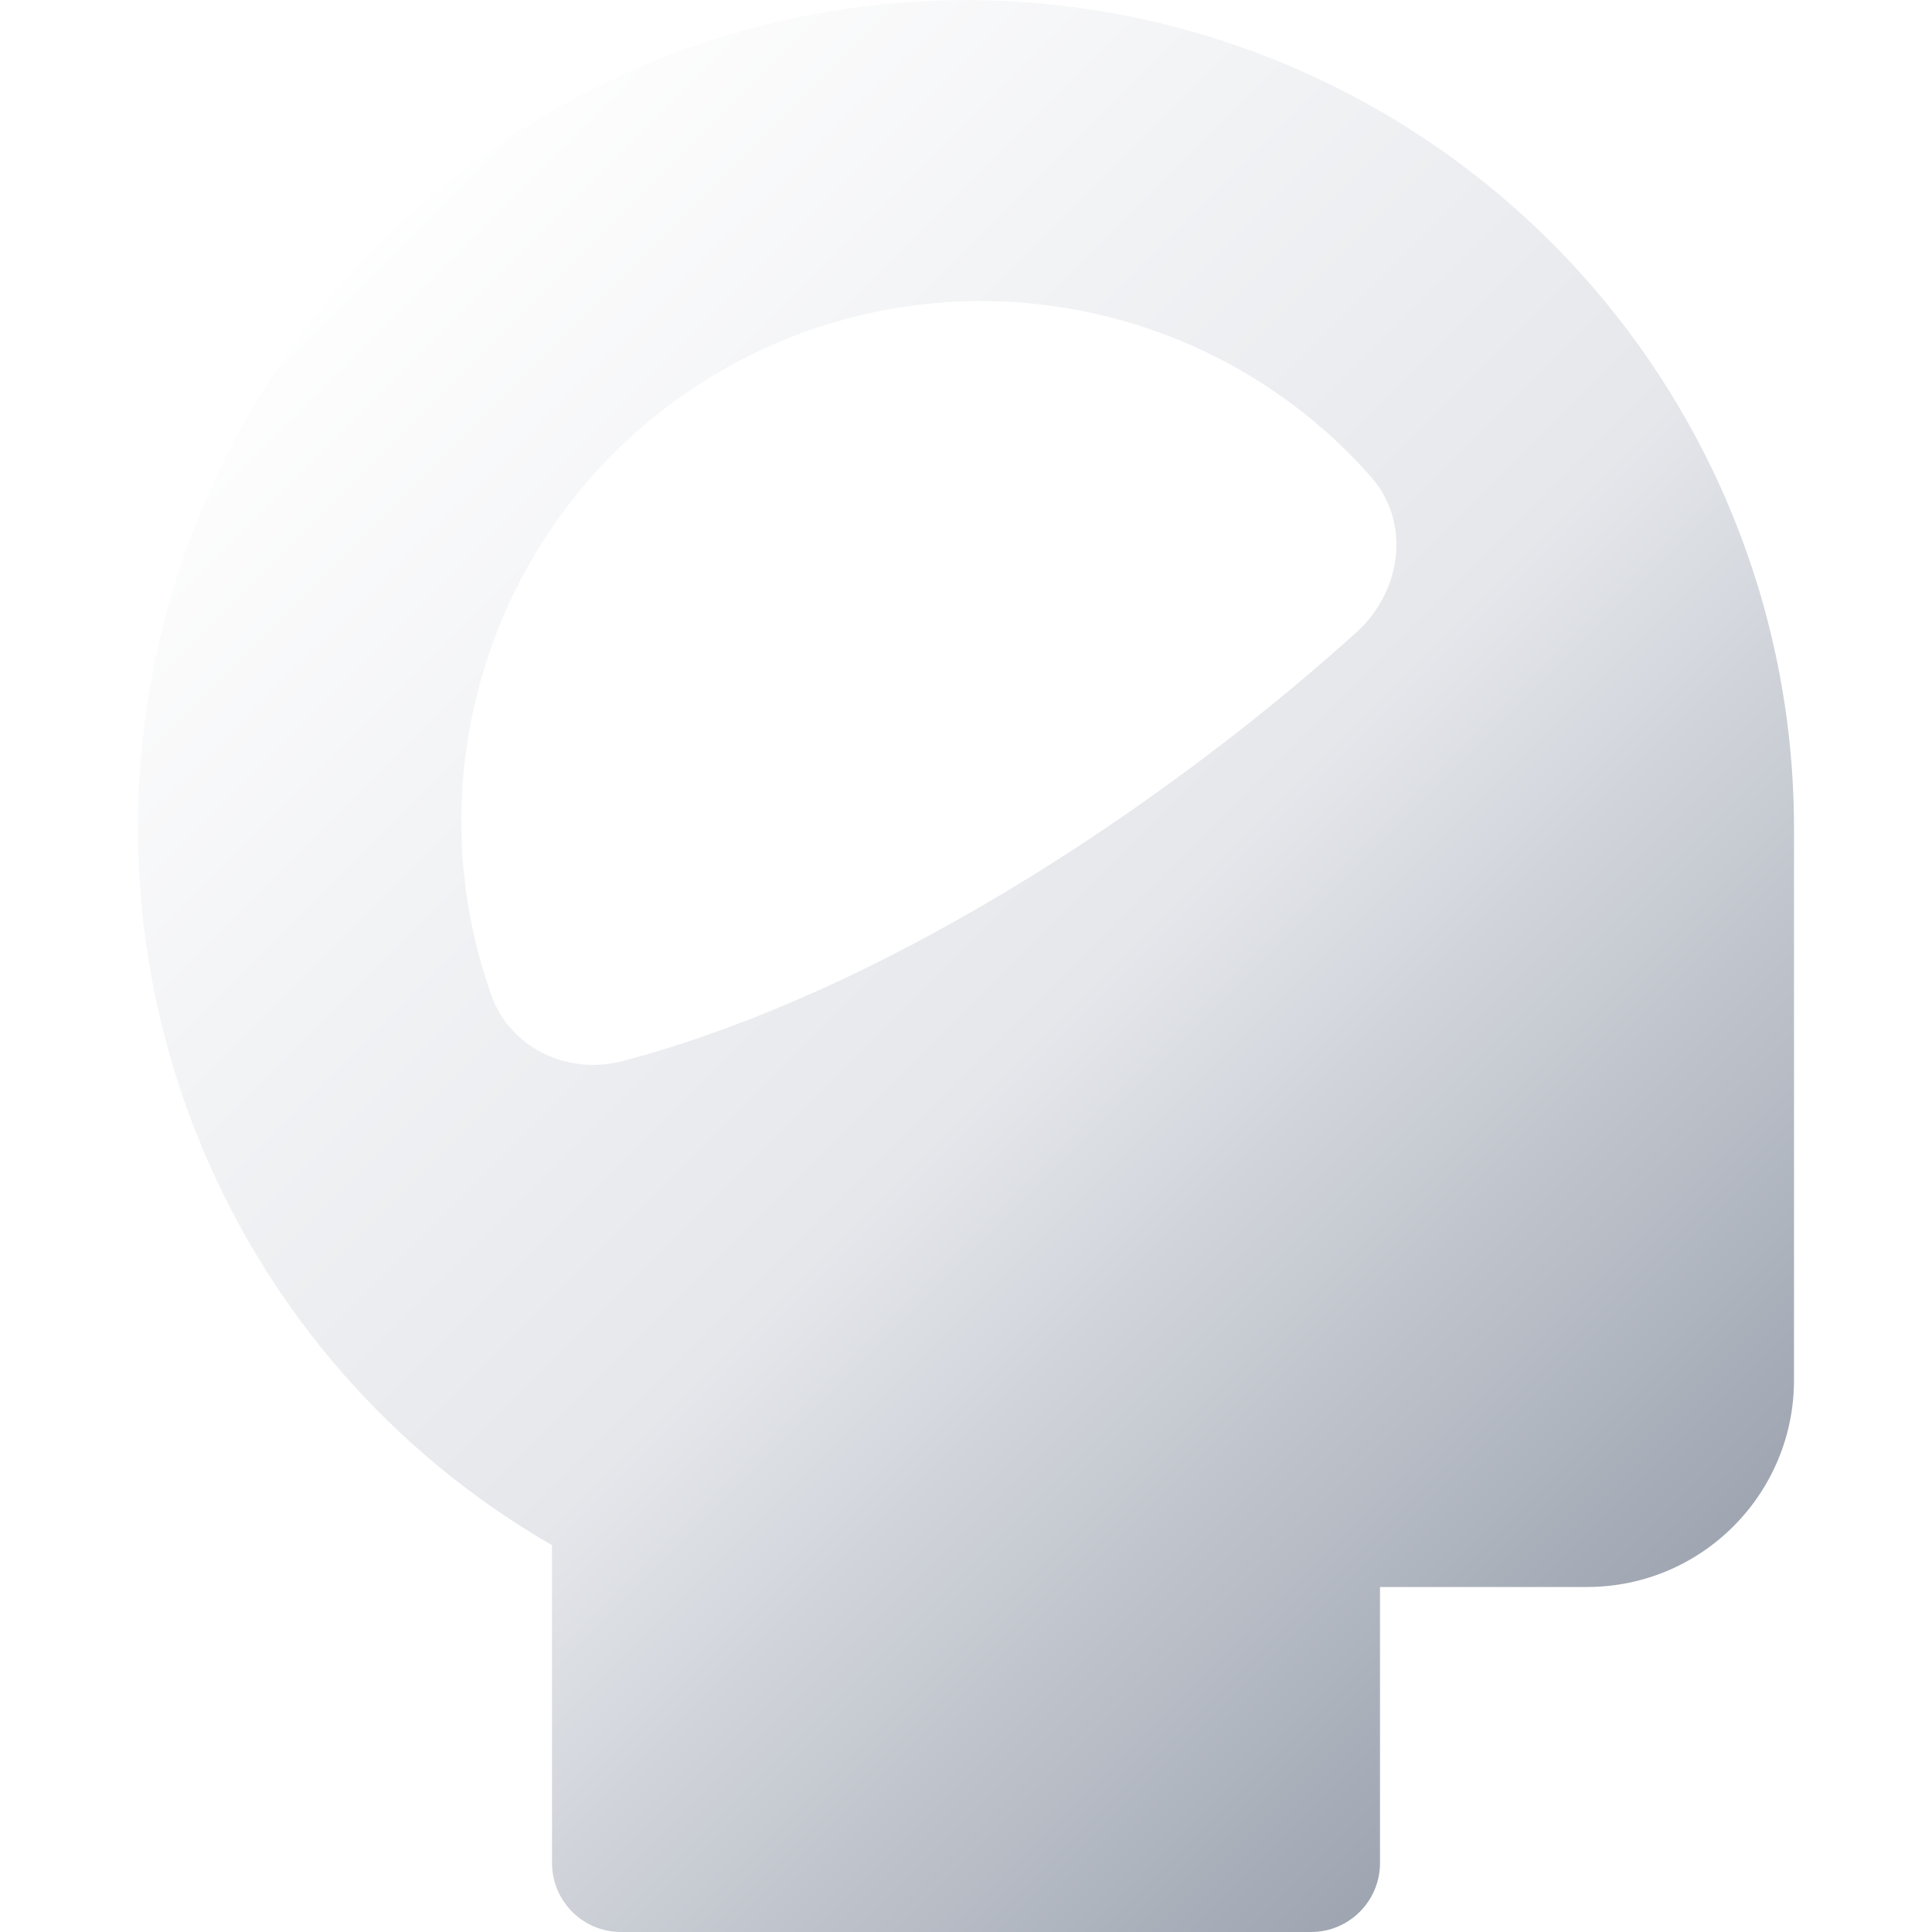
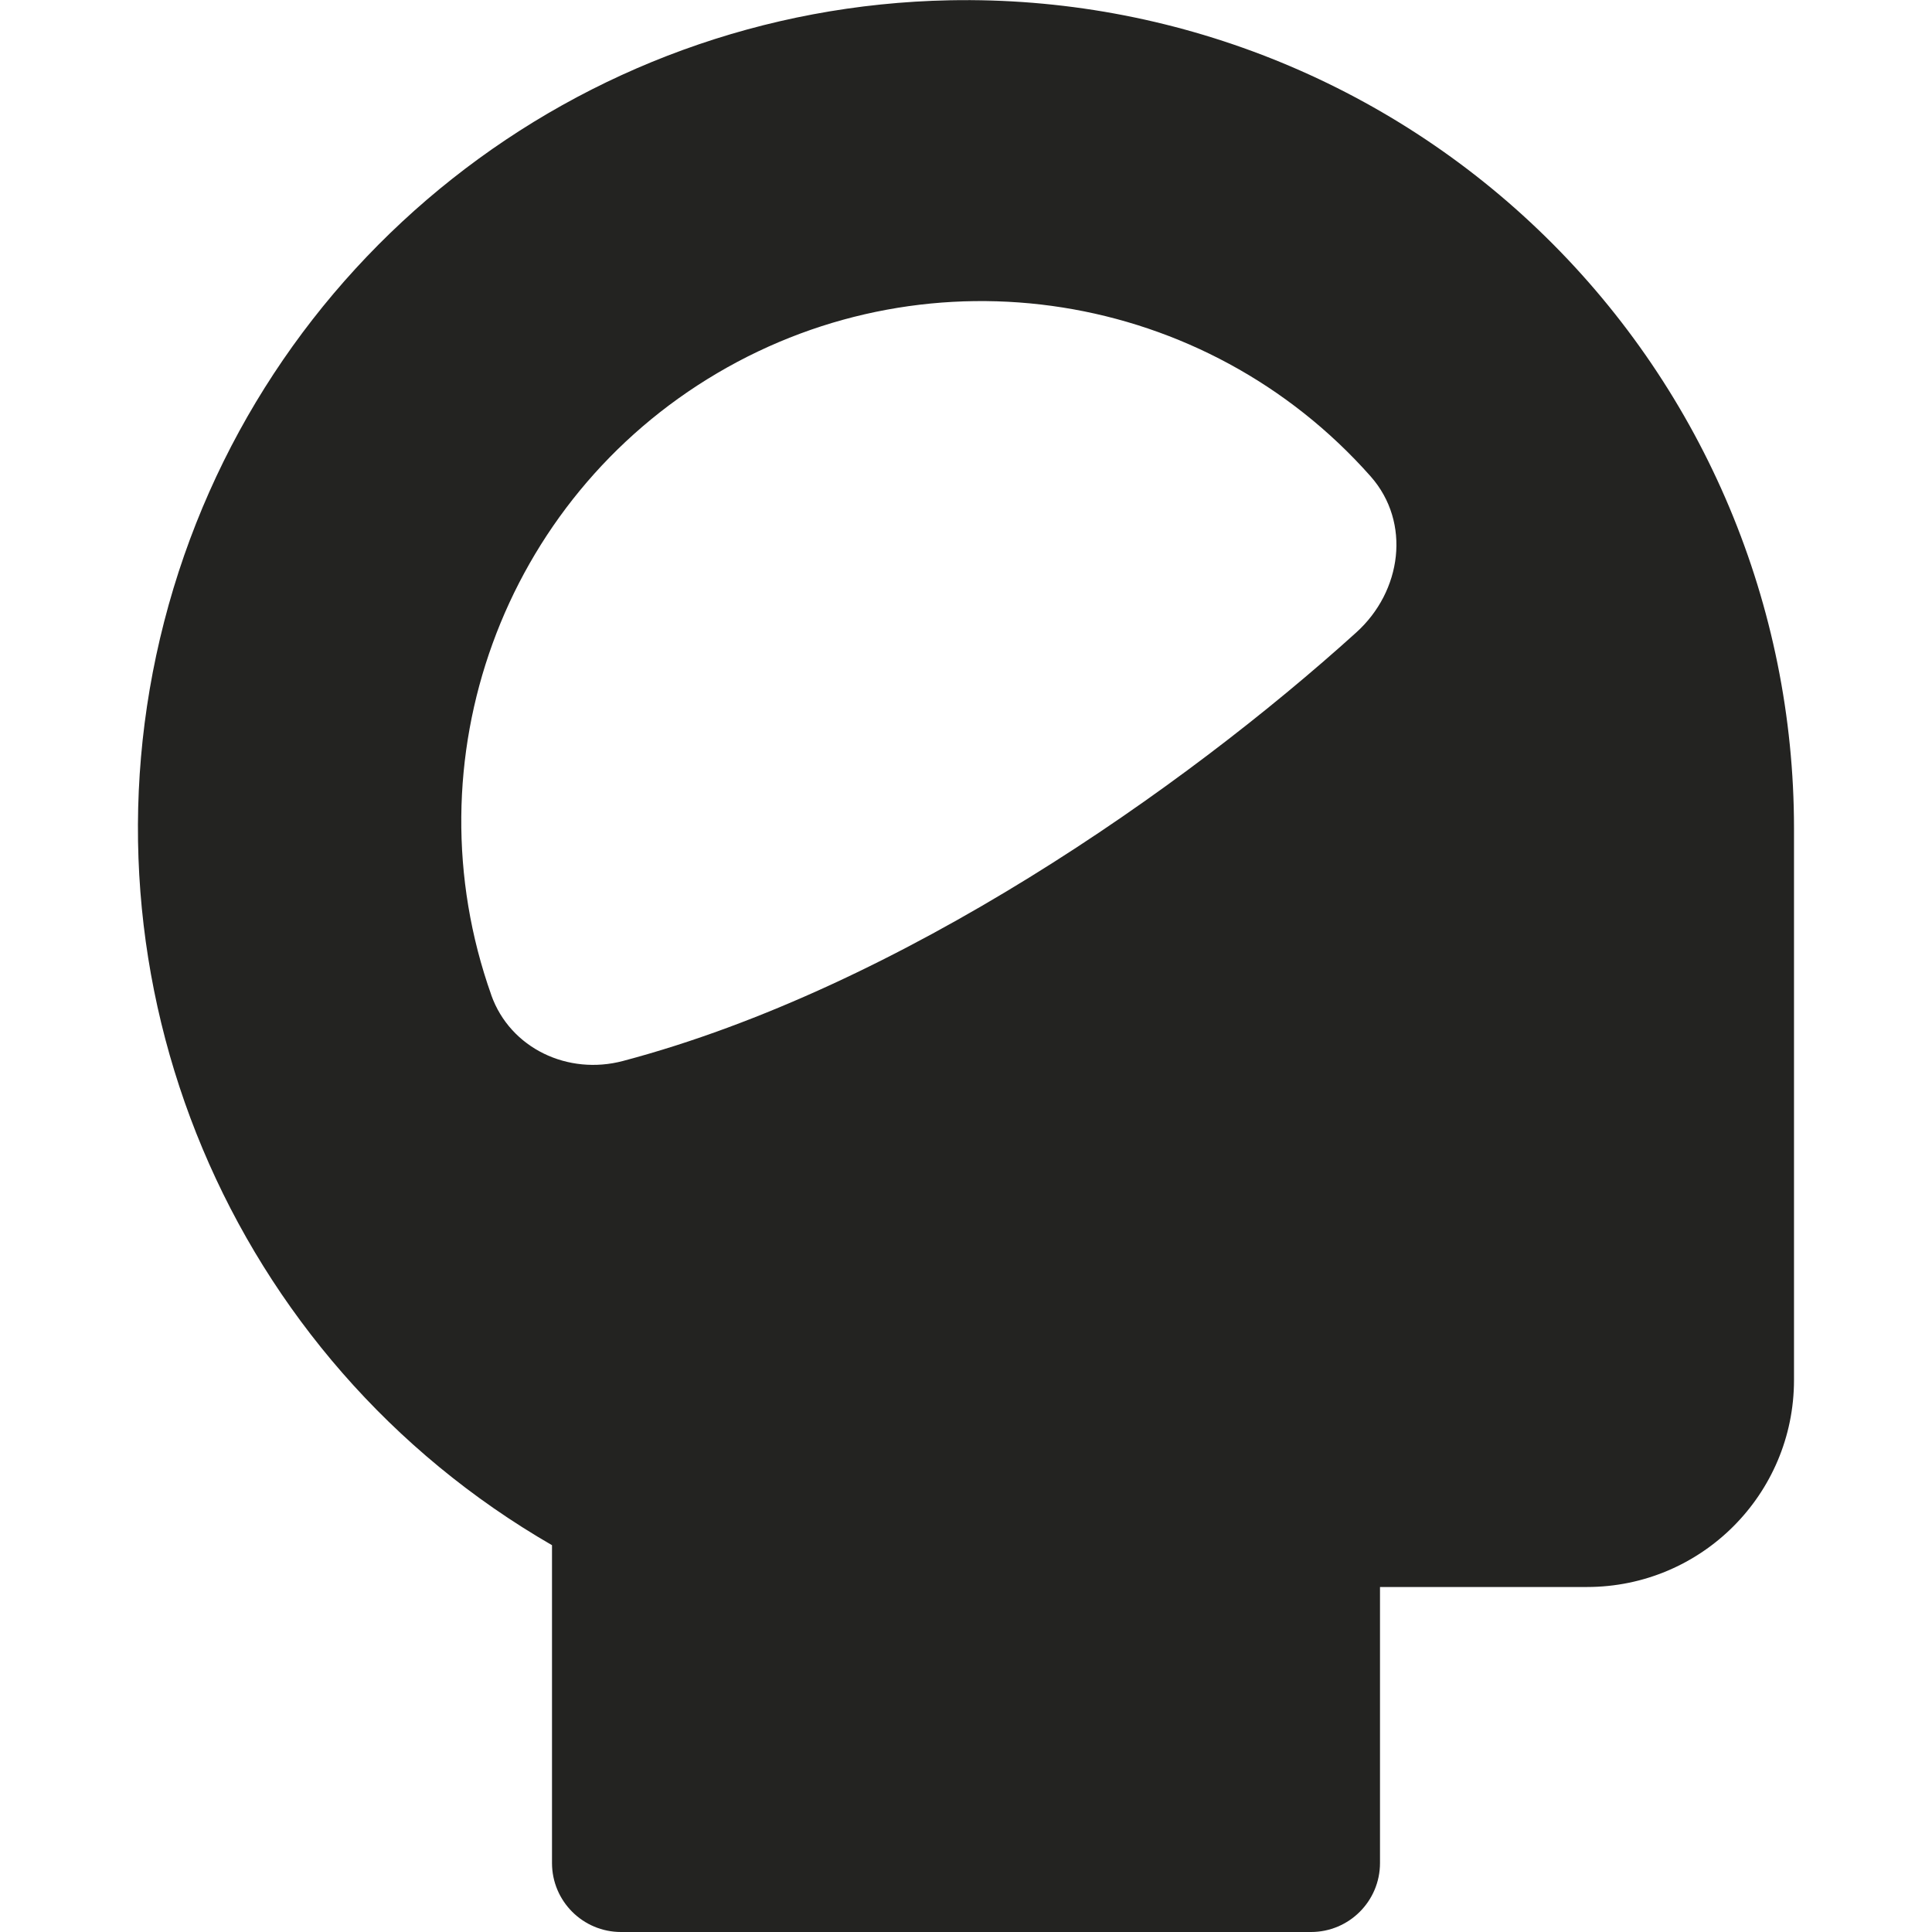
<svg xmlns="http://www.w3.org/2000/svg" width="96" height="96" viewBox="0 0 14 14">
-   <defs>
-     <linearGradient id="brain-gradient" x1="2" y1="2" x2="12" y2="12" gradientUnits="userSpaceOnUse">
-       <stop offset="0%" stop-color="#ffffff" />
-       <stop offset="55%" stop-color="#e5e7eb" />
-       <stop offset="100%" stop-color="#9ca3af" />
-     </linearGradient>
-   </defs>
-   <path fill="url(#brain-gradient)" fill-rule="evenodd" d="M6.883.002A6 6 0 0 1 13 6v4a1.5 1.5 0 0 1-1.5 1.5H10v2a.5.5 0 0 1-.5.5h-5a.5.5 0 0 1-.5-.5v-2.303A6 6 0 0 1 6.883.002M3.56 7.21a3.768 3.768 0 0 1 6.373-3.757c.294.334.225.832-.105 1.13C8.582 5.71 6.53 7.154 4.515 7.688c-.398.106-.817-.09-.955-.477Z" clip-rule="evenodd" />
+   <path fill="#232321" fill-rule="evenodd" d="M6.883.002A6 6 0 0 1 13 6v4a1.5 1.5 0 0 1-1.5 1.5H10v2a.5.5 0 0 1-.5.5h-5a.5.5 0 0 1-.5-.5v-2.303A6 6 0 0 1 6.883.002M3.56 7.21a3.768 3.768 0 0 1 6.373-3.757c.294.334.225.832-.105 1.13C8.582 5.71 6.53 7.154 4.515 7.688c-.398.106-.817-.09-.955-.477Z" clip-rule="evenodd" />
</svg>
